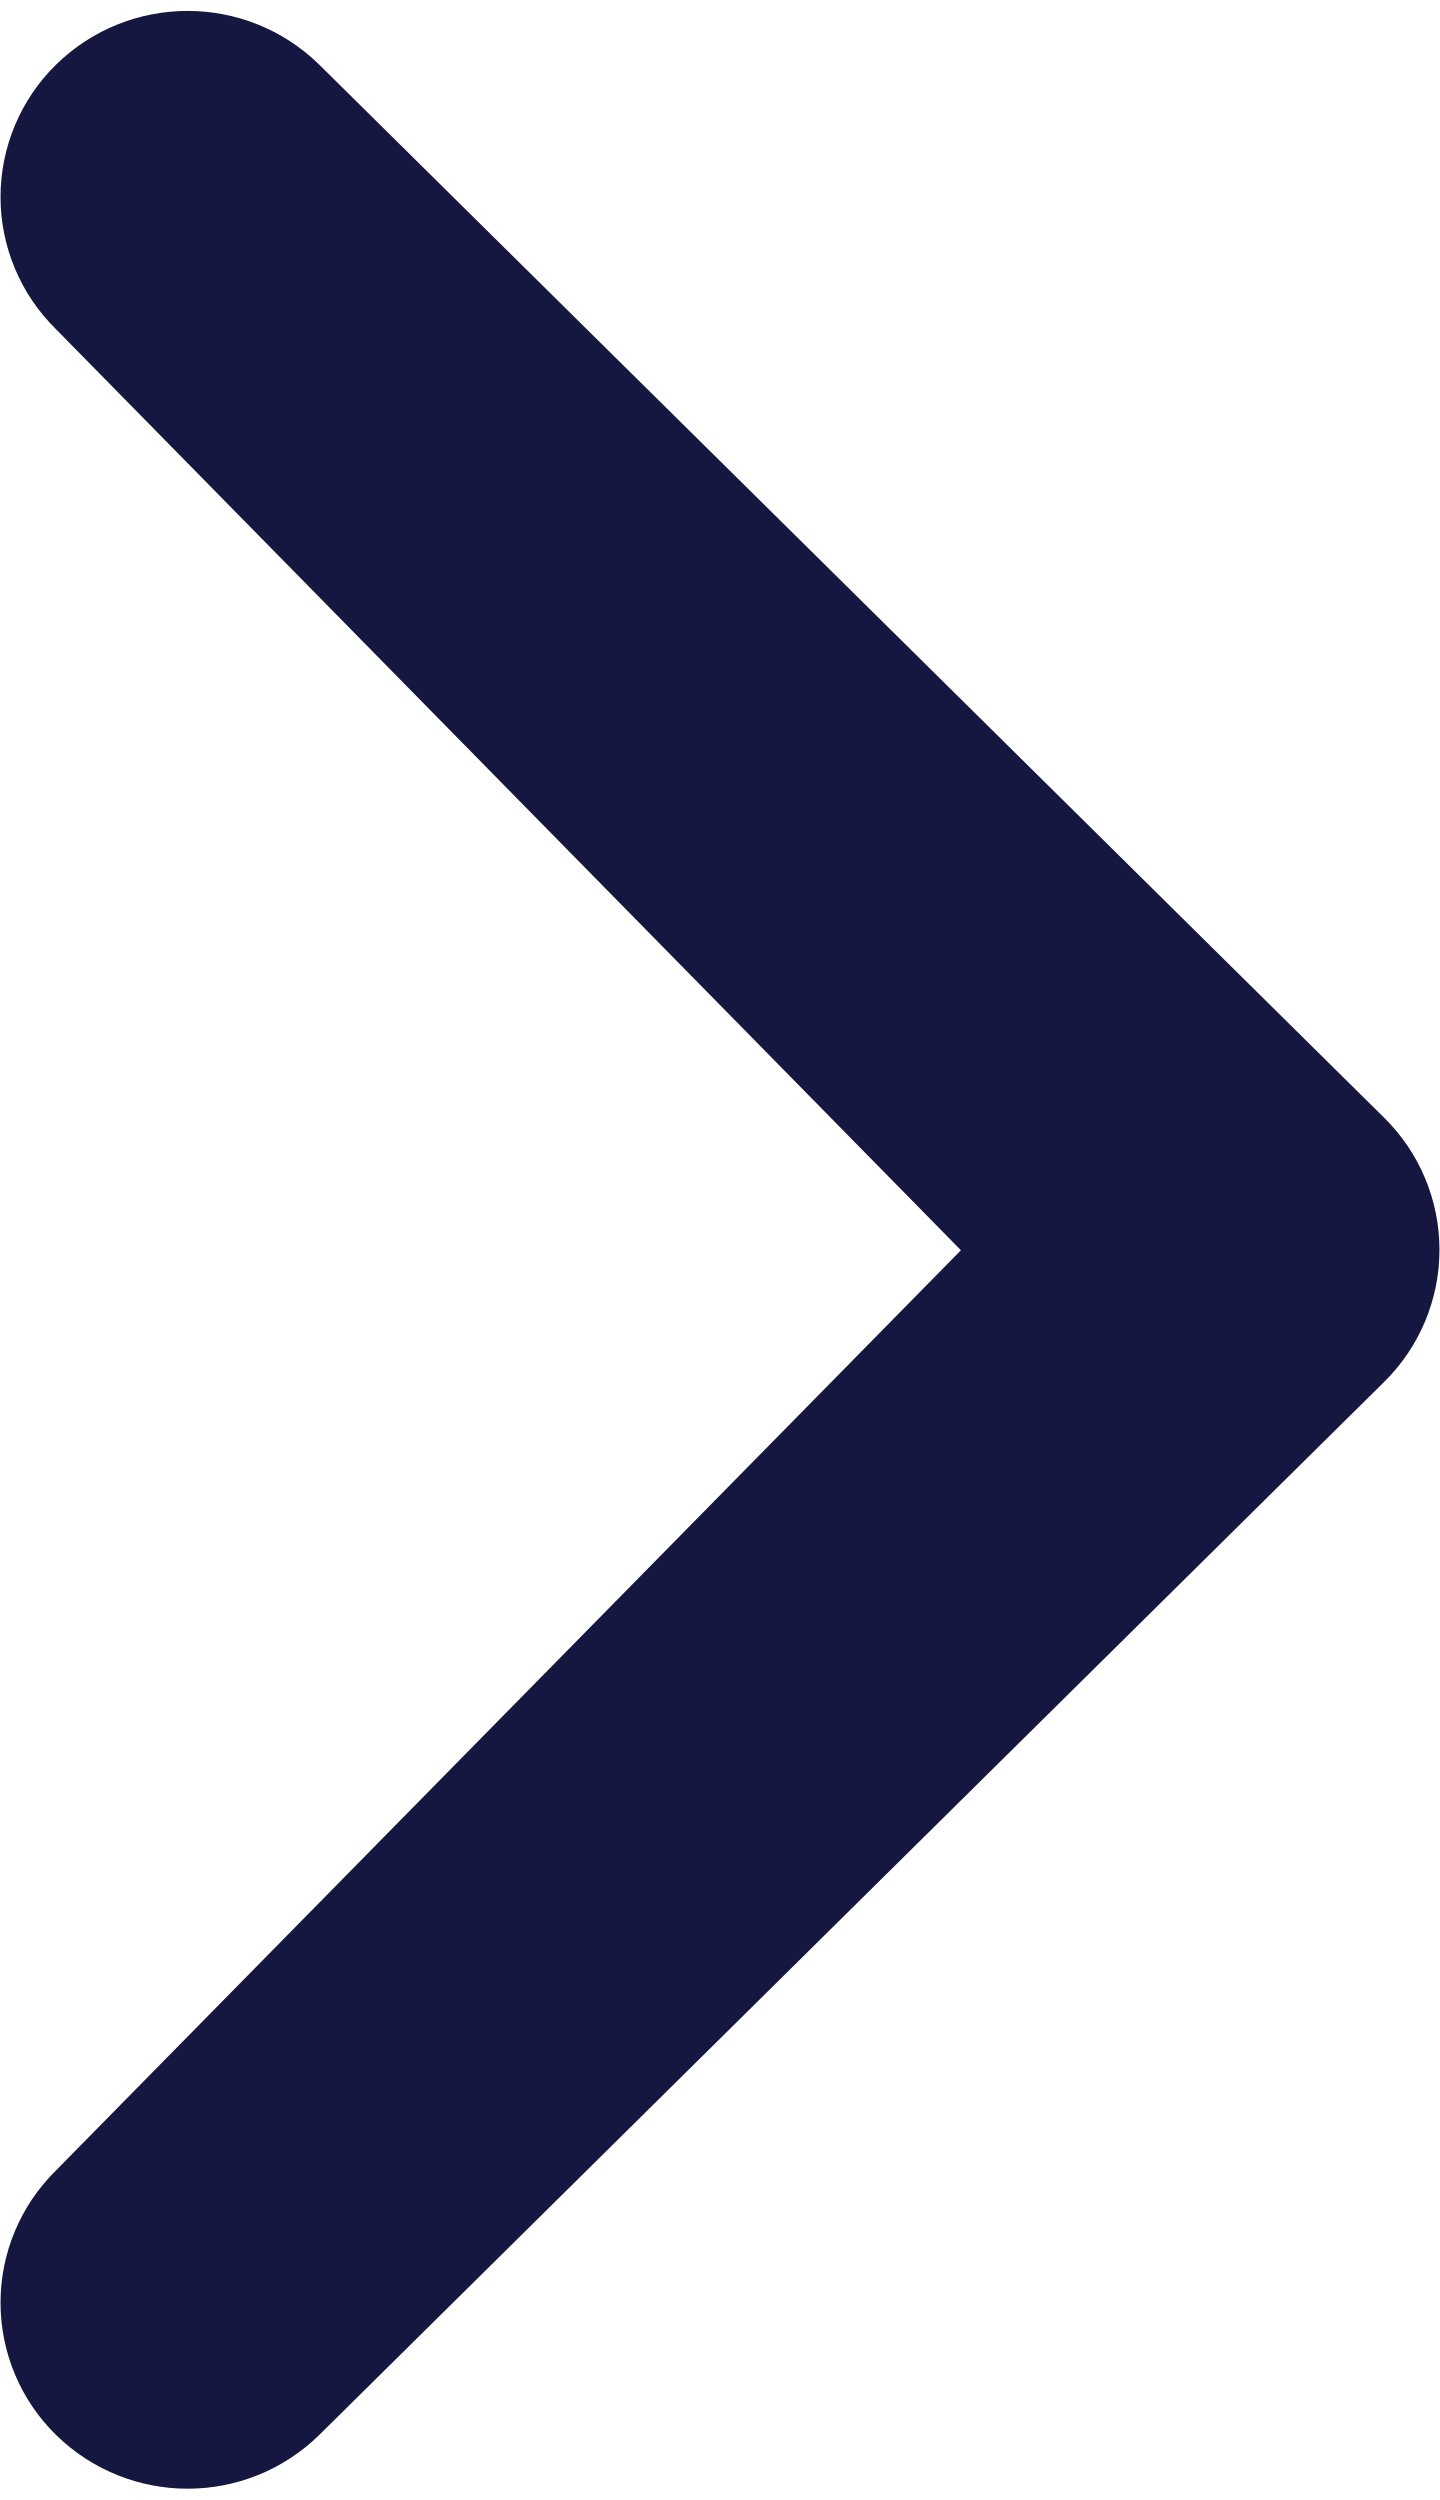
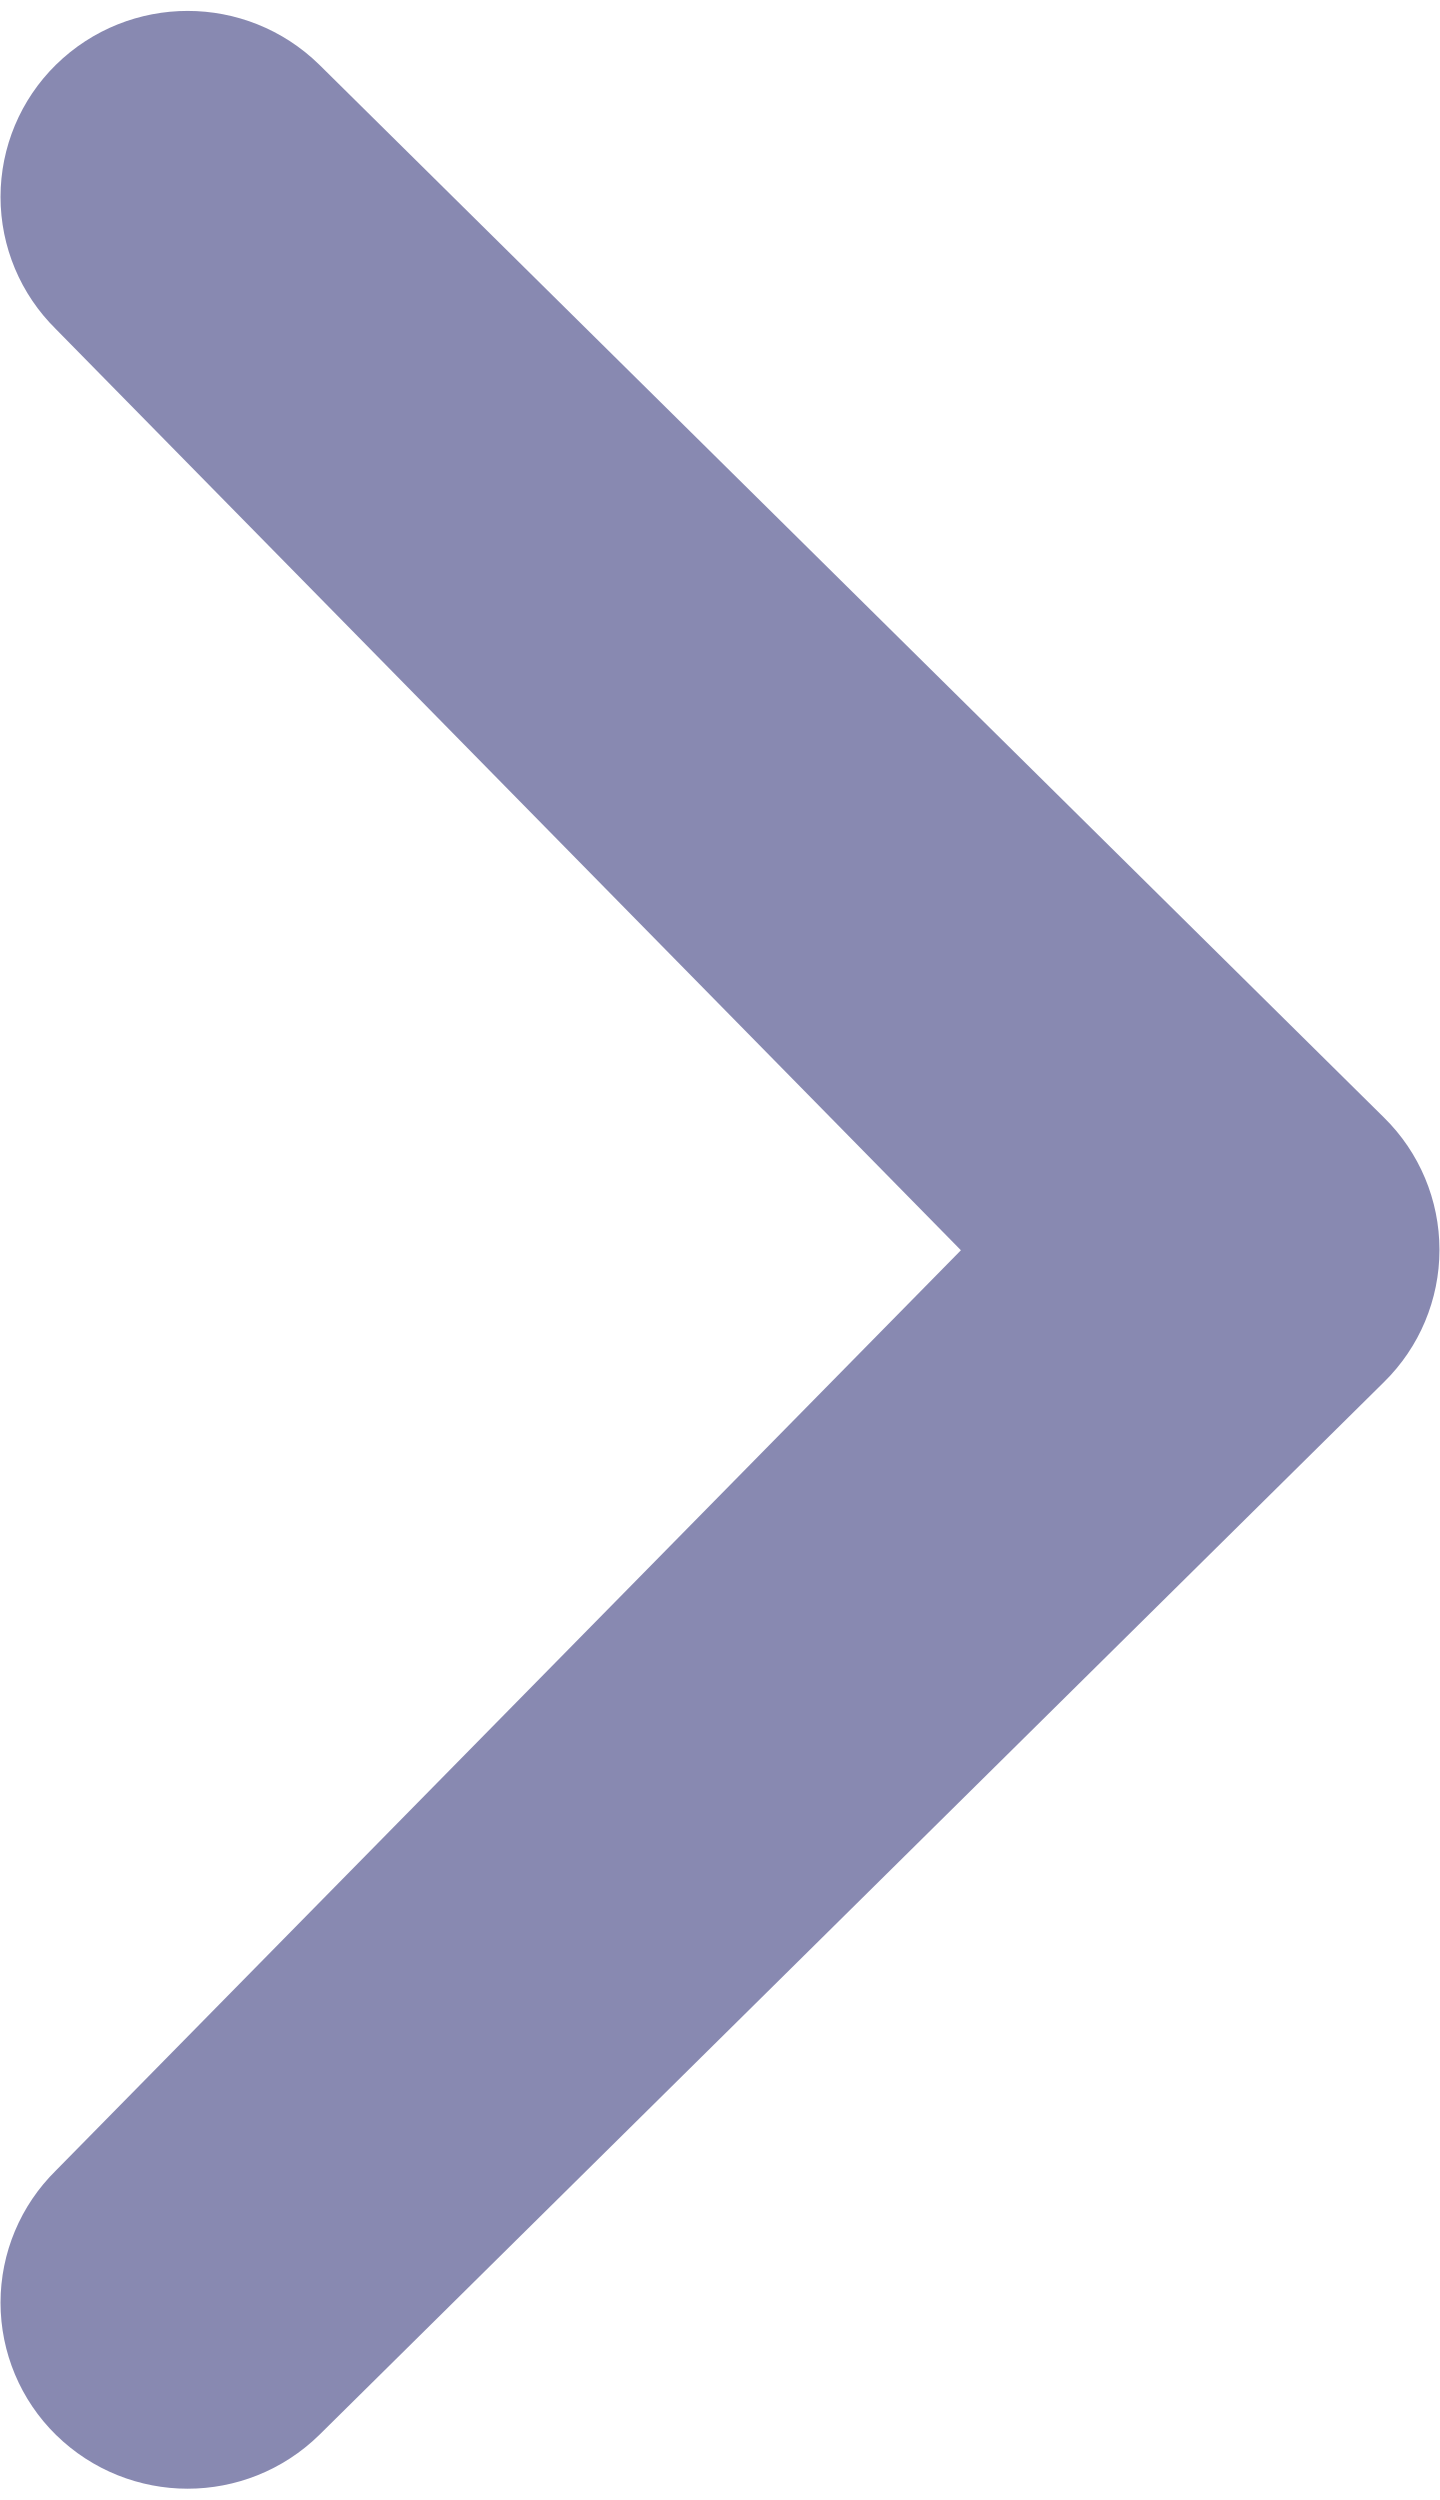
<svg xmlns="http://www.w3.org/2000/svg" width="7.655" height="13.297" viewBox="0 0 7.655 13.297">
  <g id="prefix__chevron-thin-right" transform="translate(.5 .558)">
-     <path id="prefix__chevron-thin-right-2" d="M14.763 8.329L9.6 3.074a.486.486 0 0 1 0-.693.5.5 0 0 1 .7 0l5.663 5.6a.486.486 0 0 1 0 .693l-5.663 5.6a.5.5 0 0 1-.7 0 .486.486 0 0 1 0-.693l5.165-5.252z" data-name="chevron-thin-right" transform="translate(-9.452 -2.238)" style="fill:#161740;stroke:#161740" />
+     <path id="prefix__chevron-thin-right-2" fill="#8889b1" stroke="#8889b1" d="M14.763 8.329L9.6 3.074a.486.486 0 0 1 0-.693.5.5 0 0 1 .7 0l5.663 5.6a.486.486 0 0 1 0 .693l-5.663 5.6a.5.5 0 0 1-.7 0 .486.486 0 0 1 0-.693l5.165-5.252z" data-name="chevron-thin-right" transform="translate(-9.452 -2.238)" />
  </g>
</svg>
